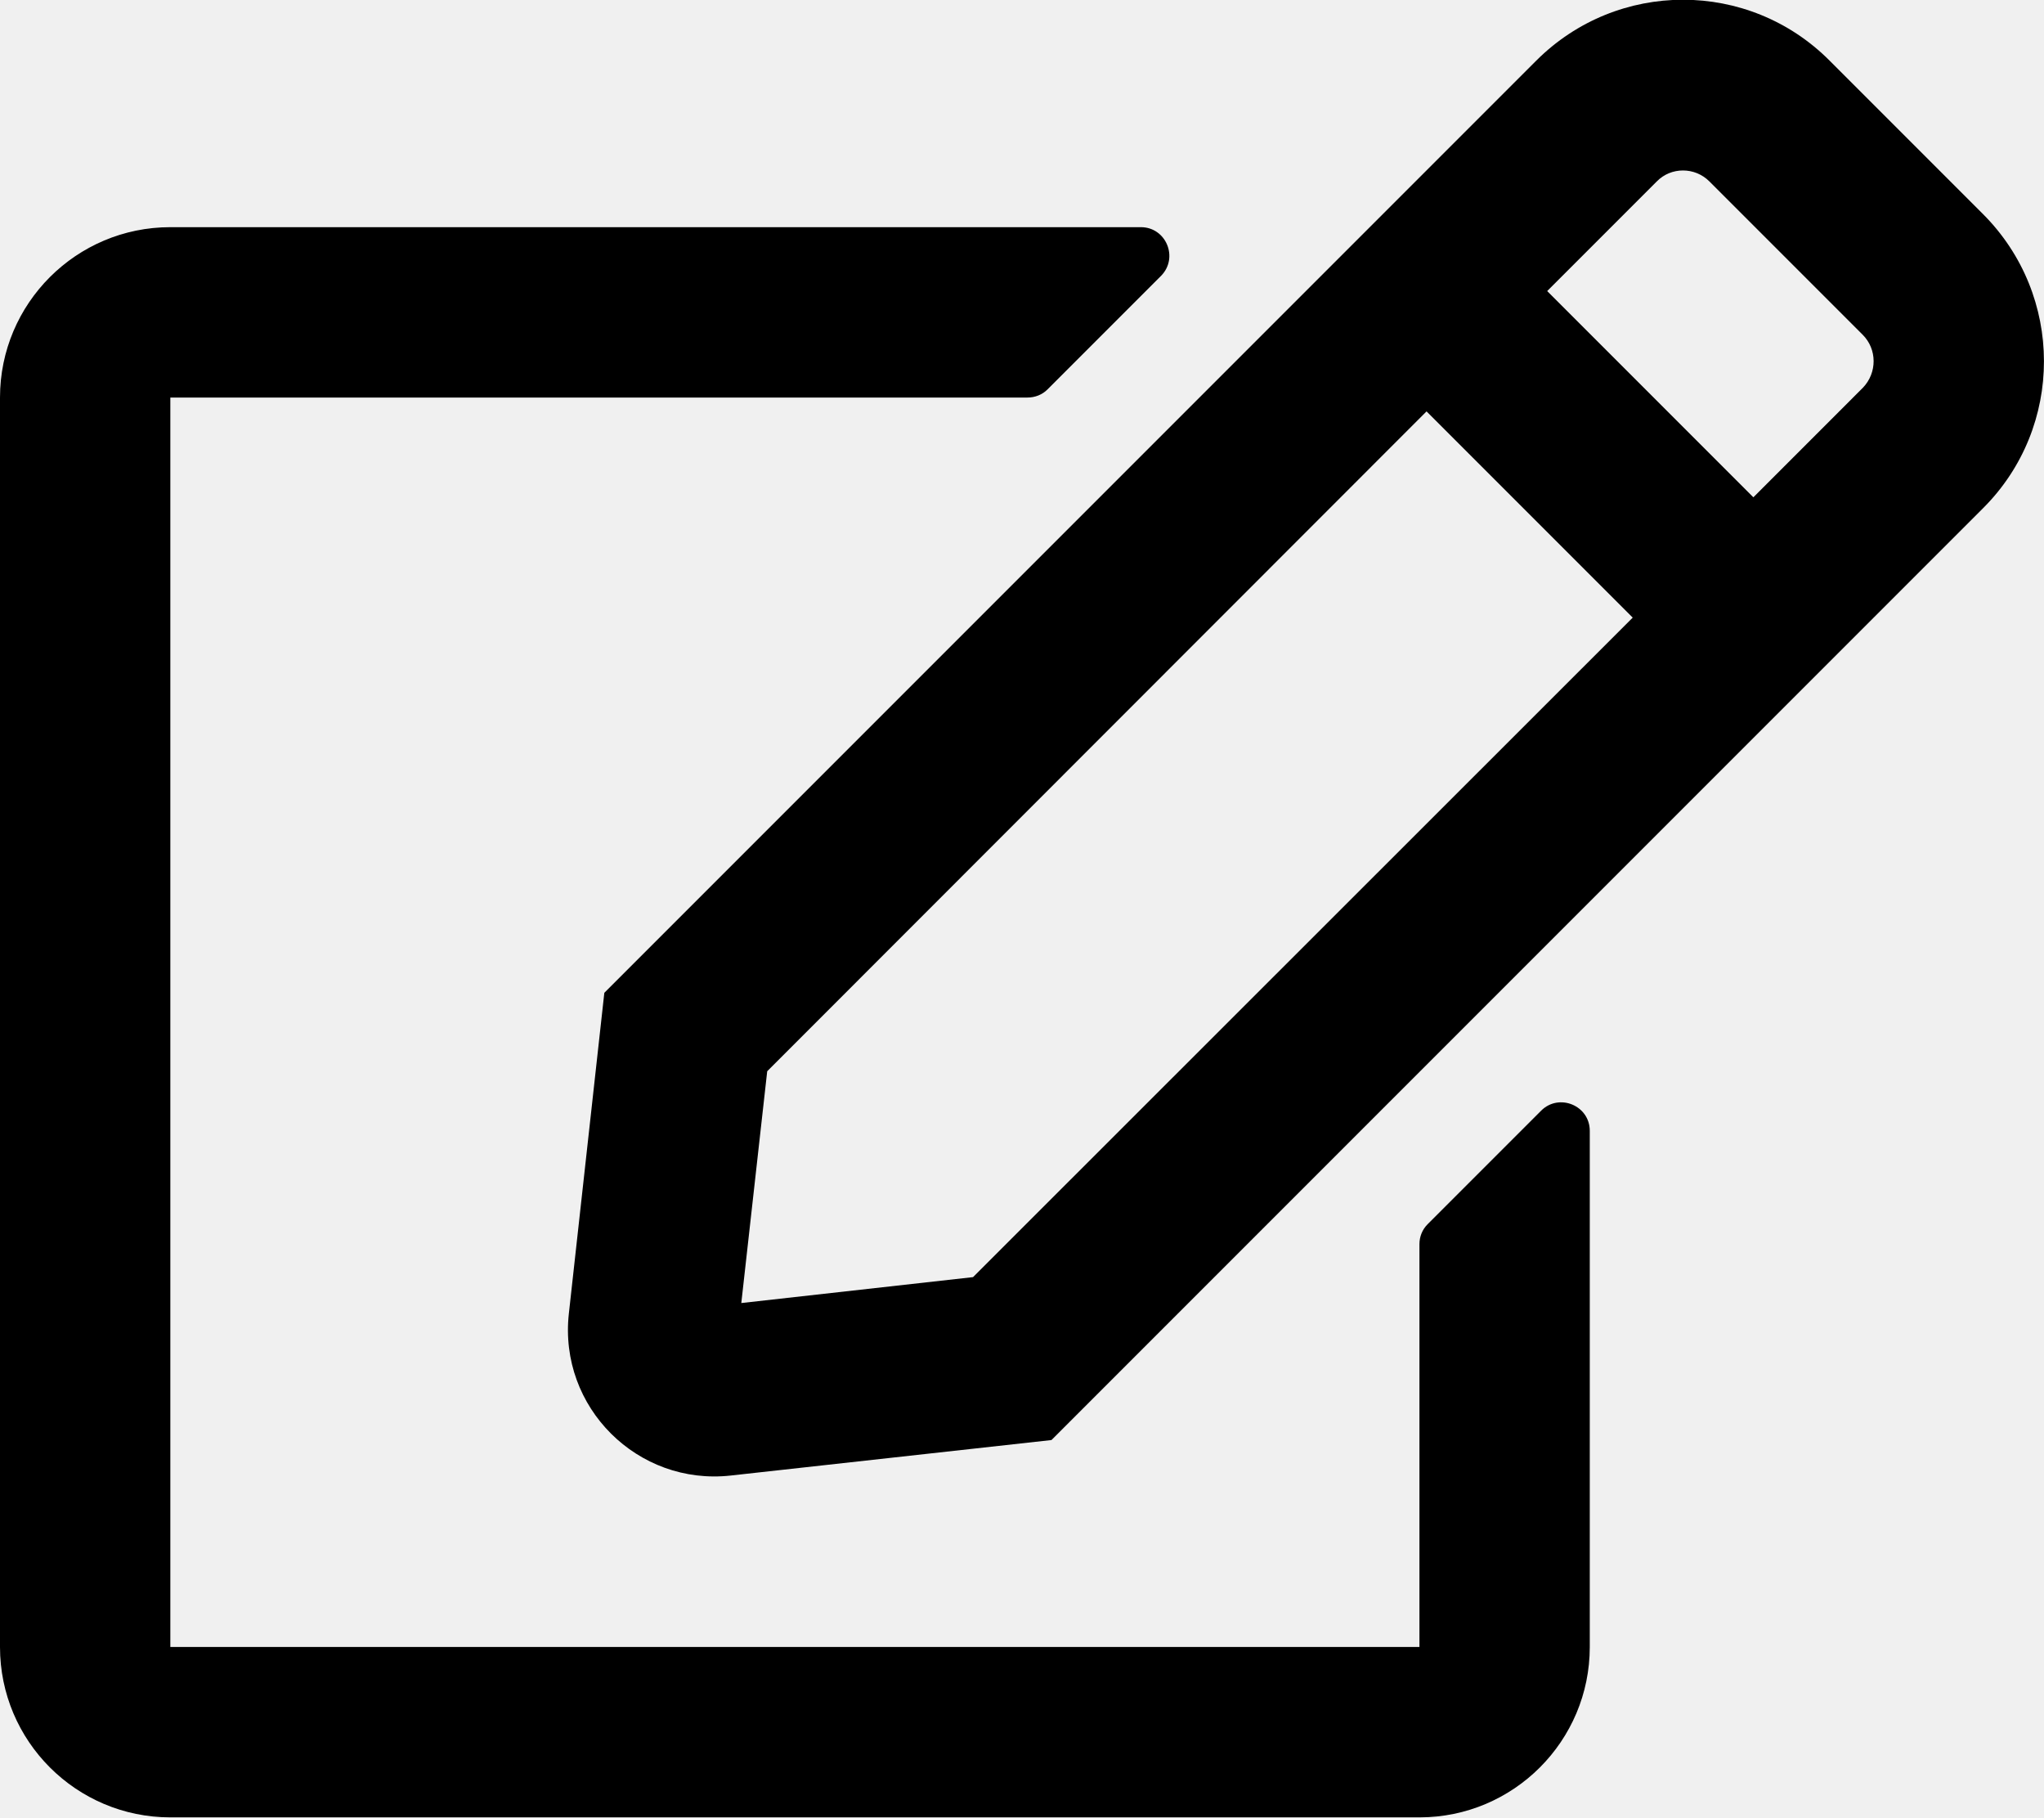
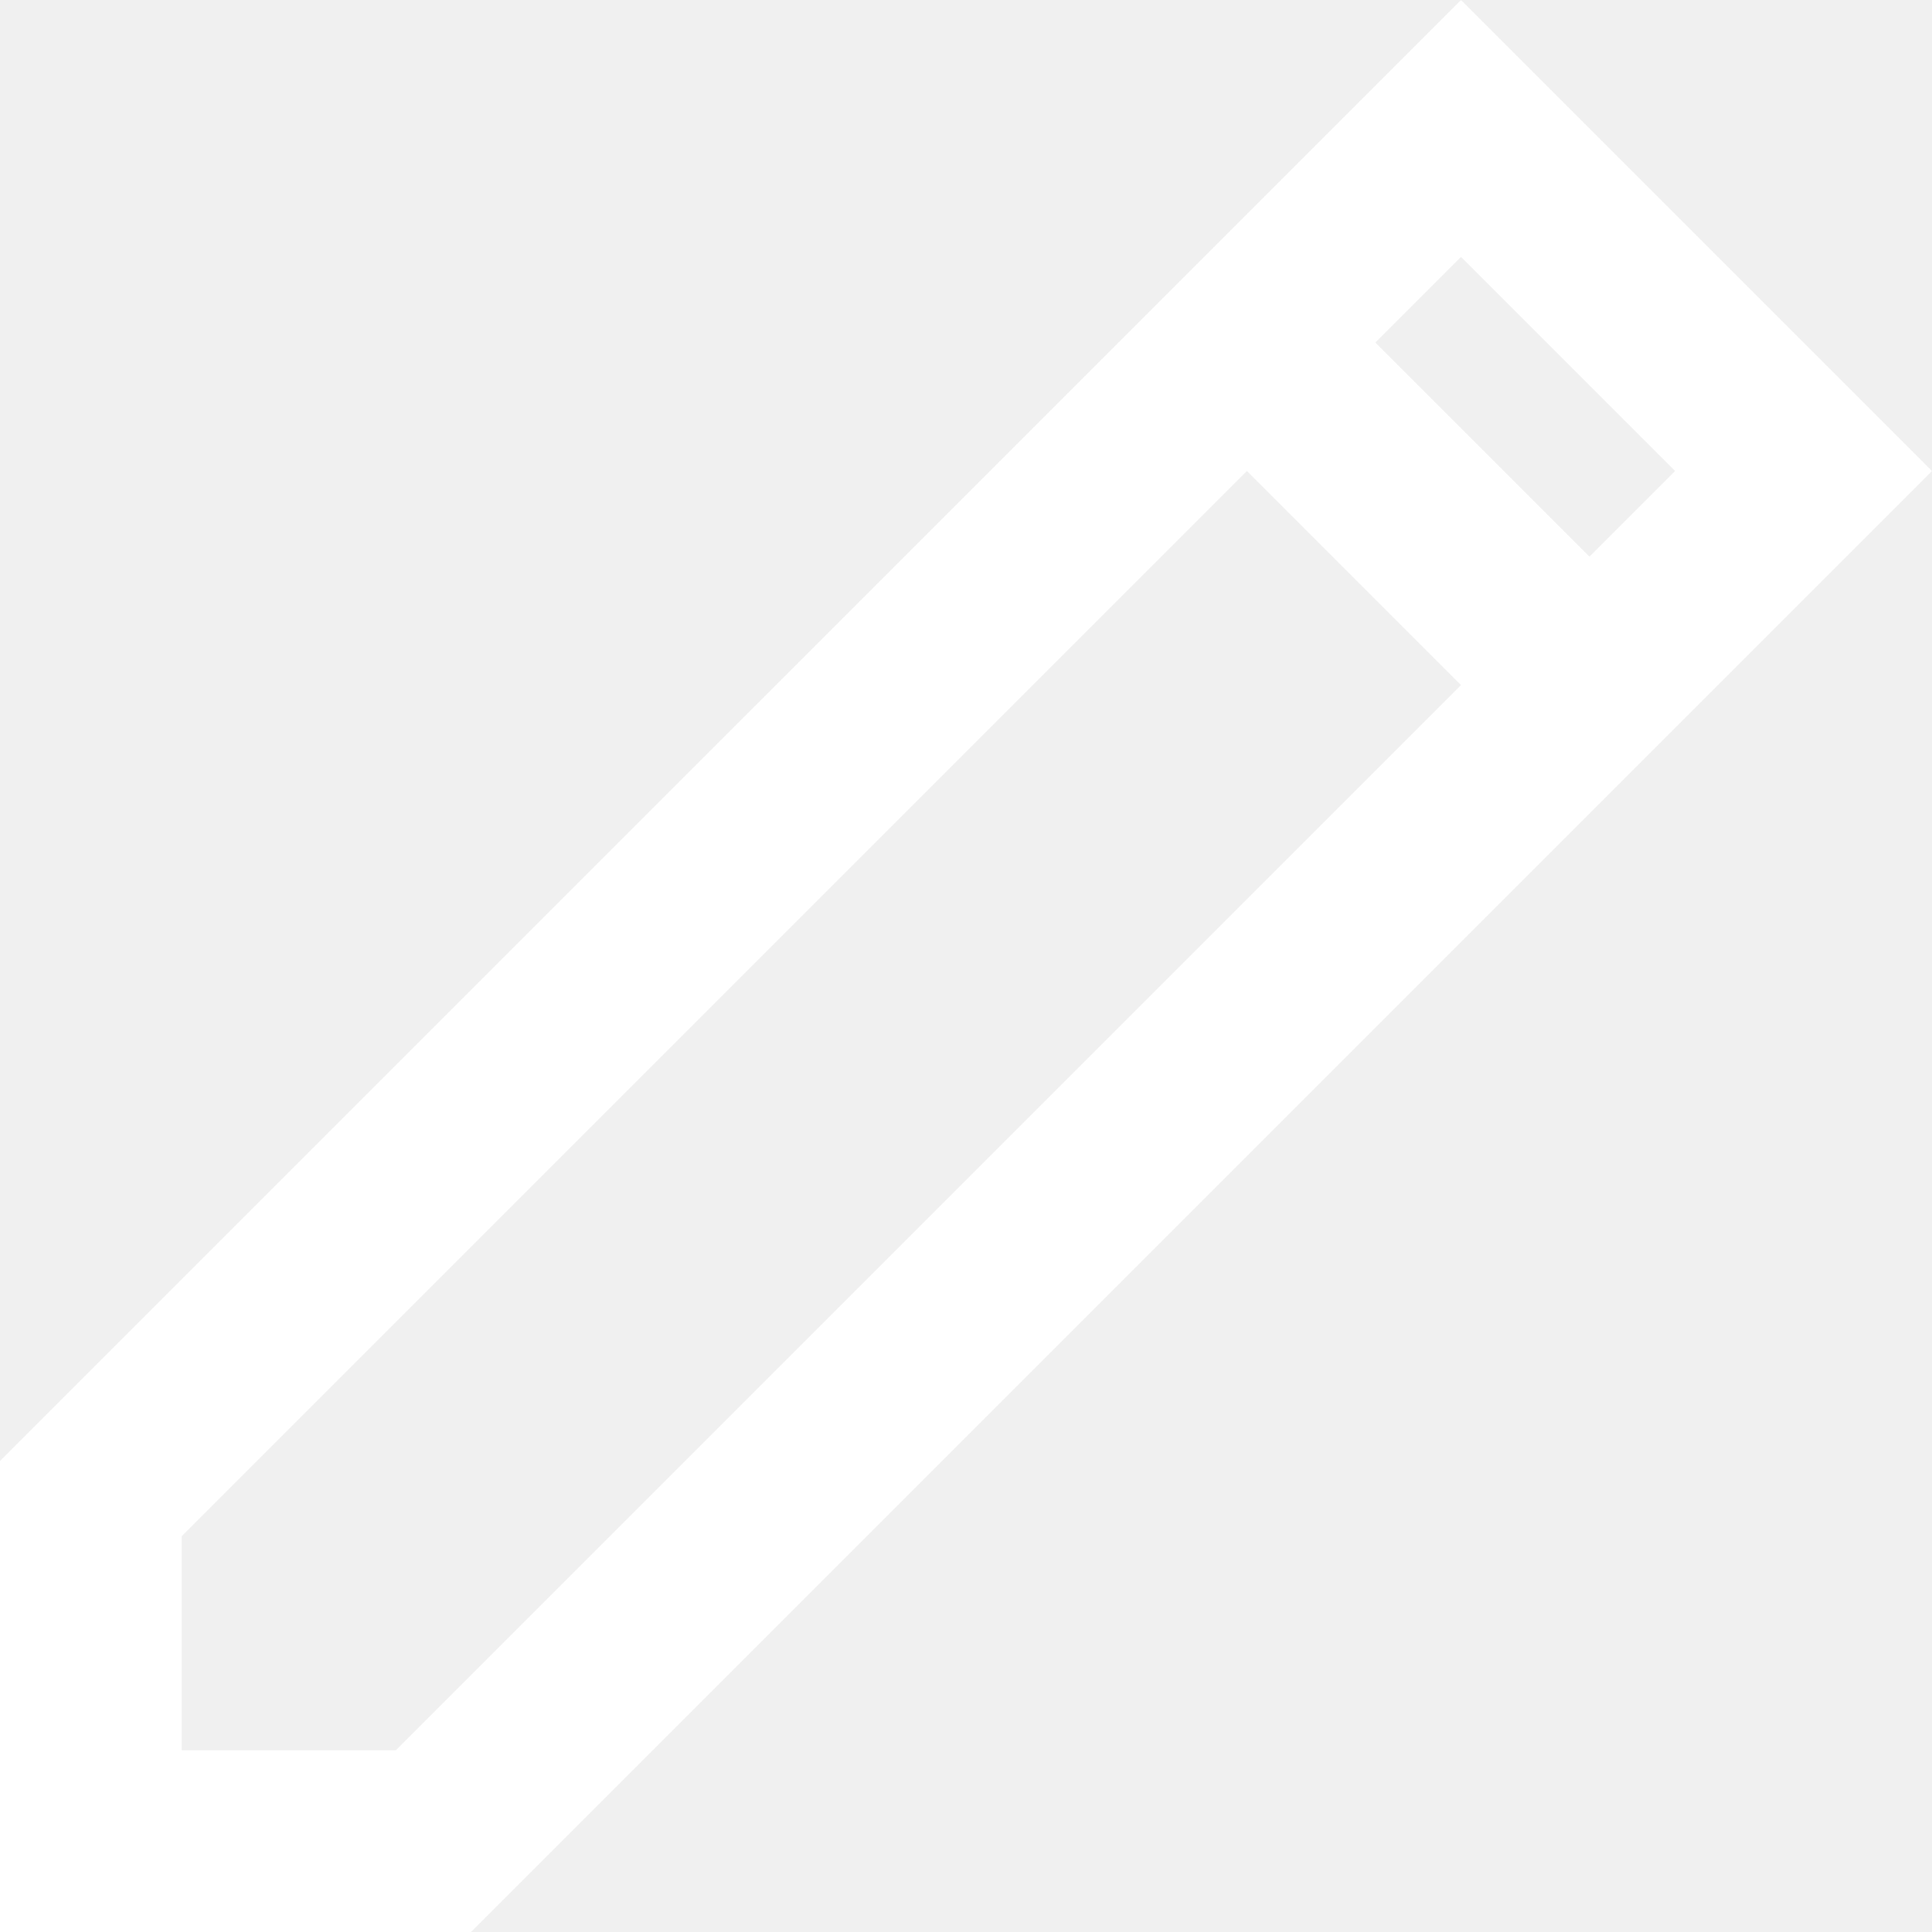
- <svg xmlns="http://www.w3.org/2000/svg" aria-hidden="true" focusable="false" data-prefix="far" data-icon="edit" class="svg-inline--fa fa-edit fa-w-18" role="img" viewBox="0 0 576 512">
-   <path fill="currentColor" d="M402.3 344.9l32-32c5-5 13.7-1.5 13.7 5.7V464c0 26.5-21.5 48-48 48H48c-26.5 0-48-21.5-48-48V112c0-26.5 21.5-48 48-48h273.5c7.1 0 10.7 8.6 5.7 13.7l-32 32c-1.5 1.5-3.5 2.3-5.7 2.3H48v352h352V350.5c0-2.1.8-4.1 2.3-5.6zm156.6-201.8L296.3 405.7l-90.4 10c-26.2 2.9-48.5-19.2-45.6-45.6l10-90.4L432.9 17.1c22.9-22.9 59.9-22.9 82.7 0l43.2 43.2c22.9 22.9 22.9 60 .1 82.8zM460.1 174L402 115.9 216.2 301.8l-7.3 65.3 65.3-7.3L460.1 174zm64.8-79.7l-43.2-43.2c-4.1-4.1-10.8-4.1-14.8 0L436 82l58.1 58.1 30.9-30.9c4-4.2 4-10.8-.1-14.9z" />
+ <svg xmlns="http://www.w3.org/2000/svg" version="1.1" id="Layer_1" xmlnsXLink="http://www.w3.org/1999/xlink" x="0px" y="0px" viewBox="0 0 512 512" style="enable-background:new 0 0 512 512;" xml:space="preserve">
+   <g>
+     <g>
+       <path fill="#fff" d="M387.182,0L0,387.181V512h124.818L512,124.819L387.182,0z M104.879,463.858H48.142v-56.735l282.303-282.303l56.735,56.735    L104.879,463.858z M364.486,90.78l22.694-22.694l56.737,56.734l-22.696,22.696L364.486,90.78z" />
+     </g>
+   </g>
</svg>
